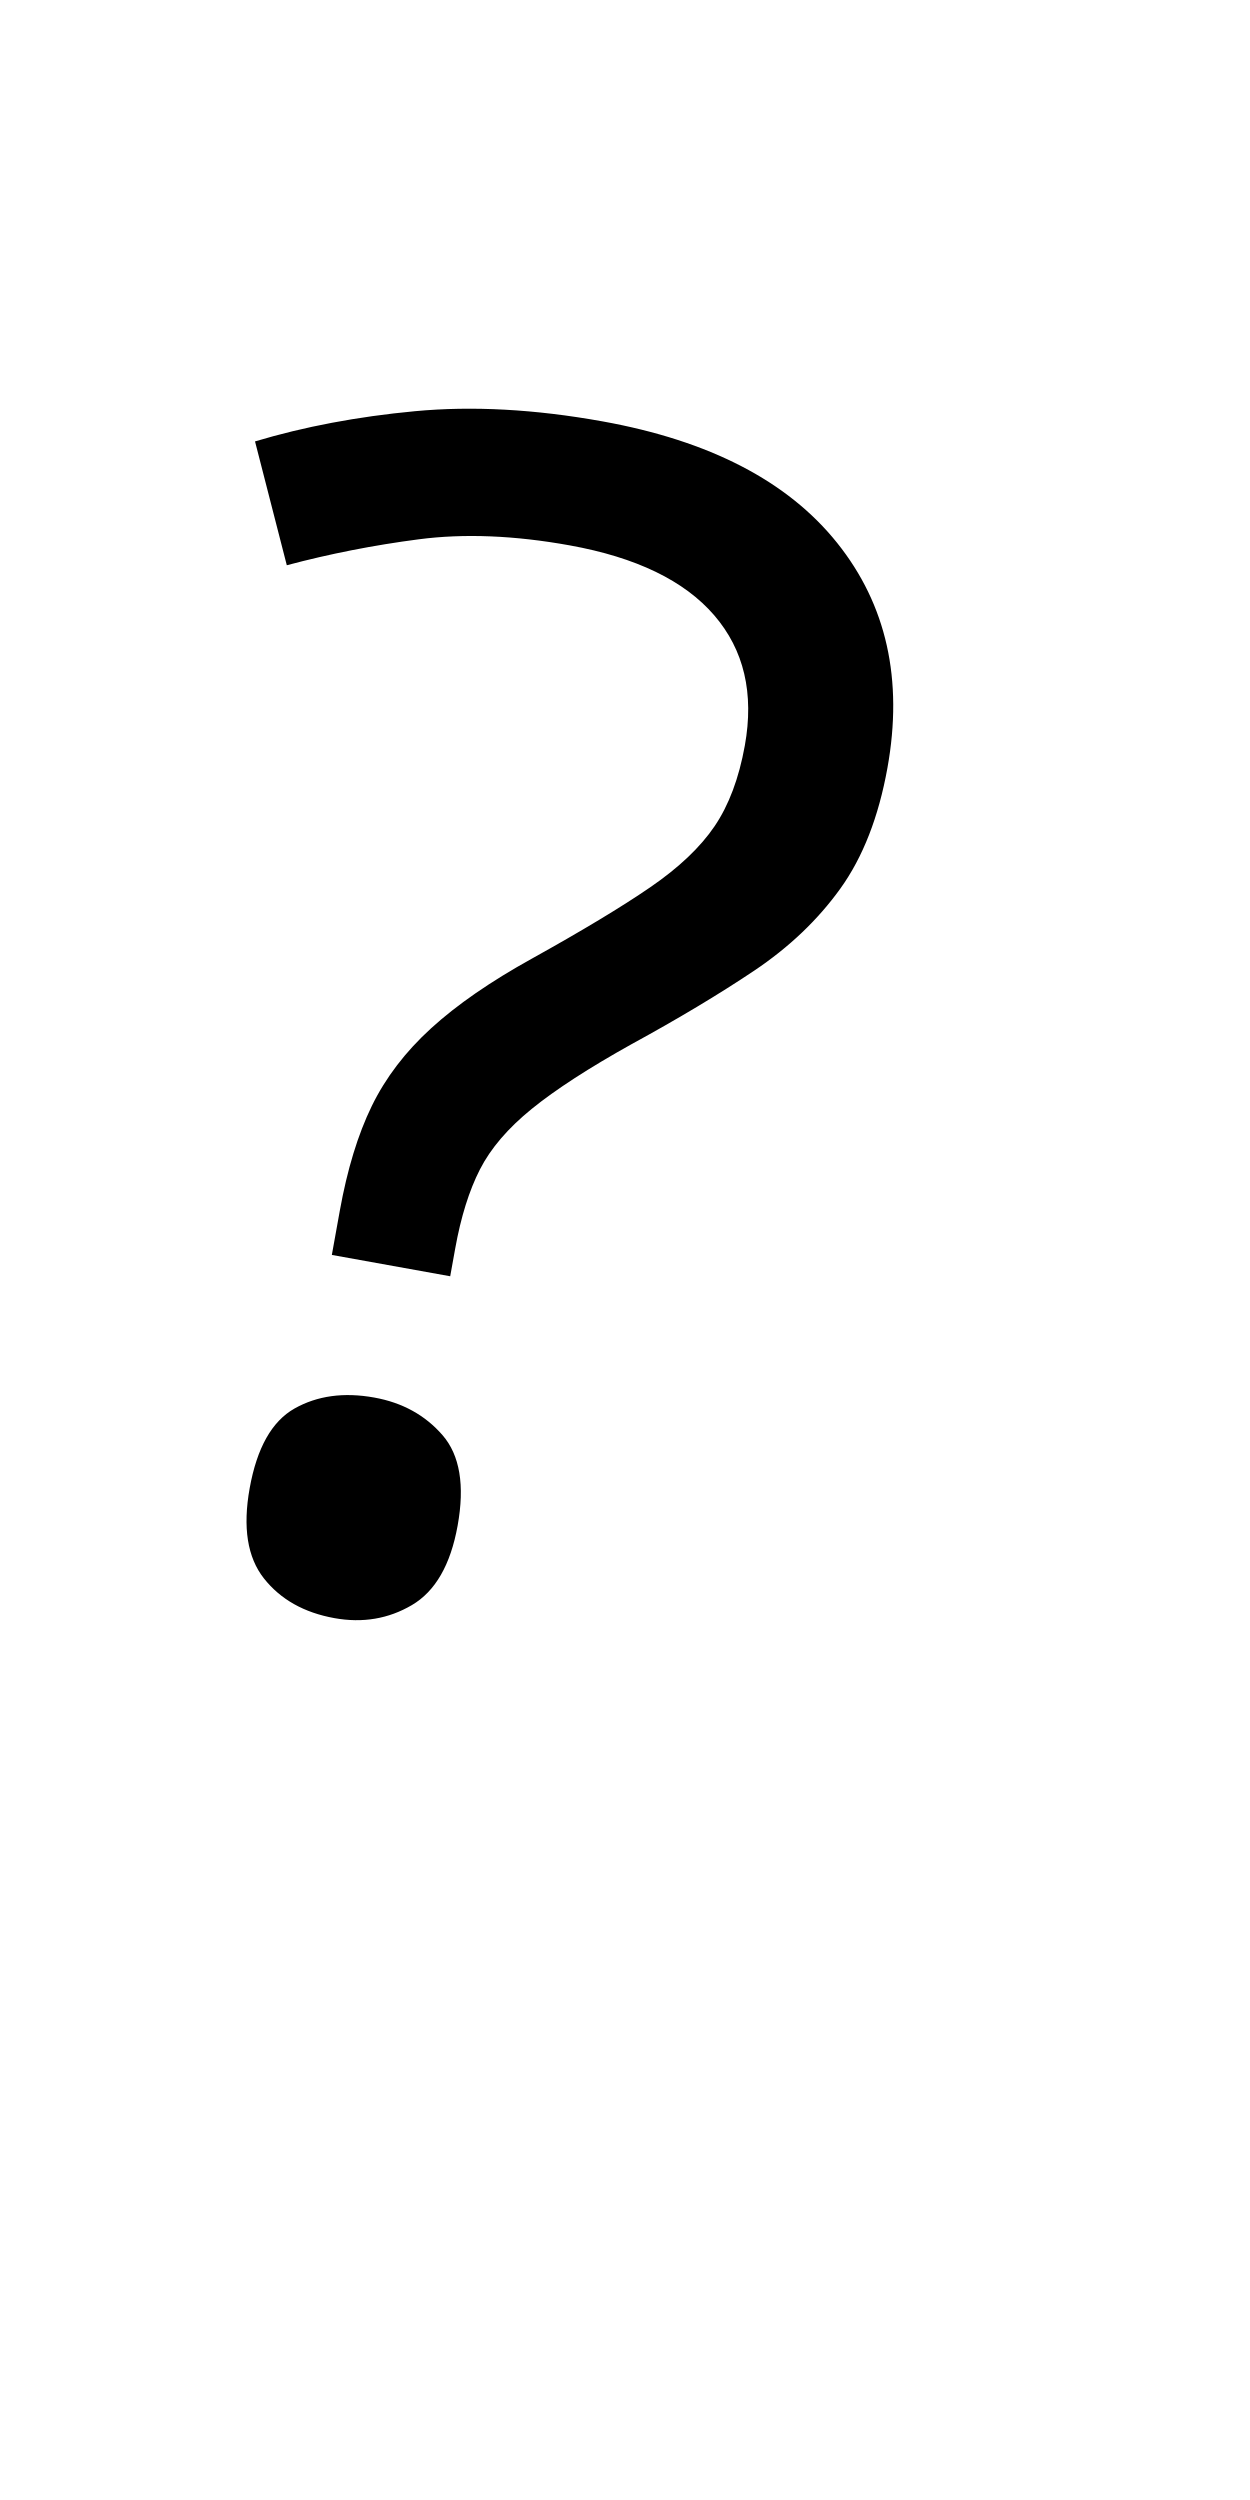
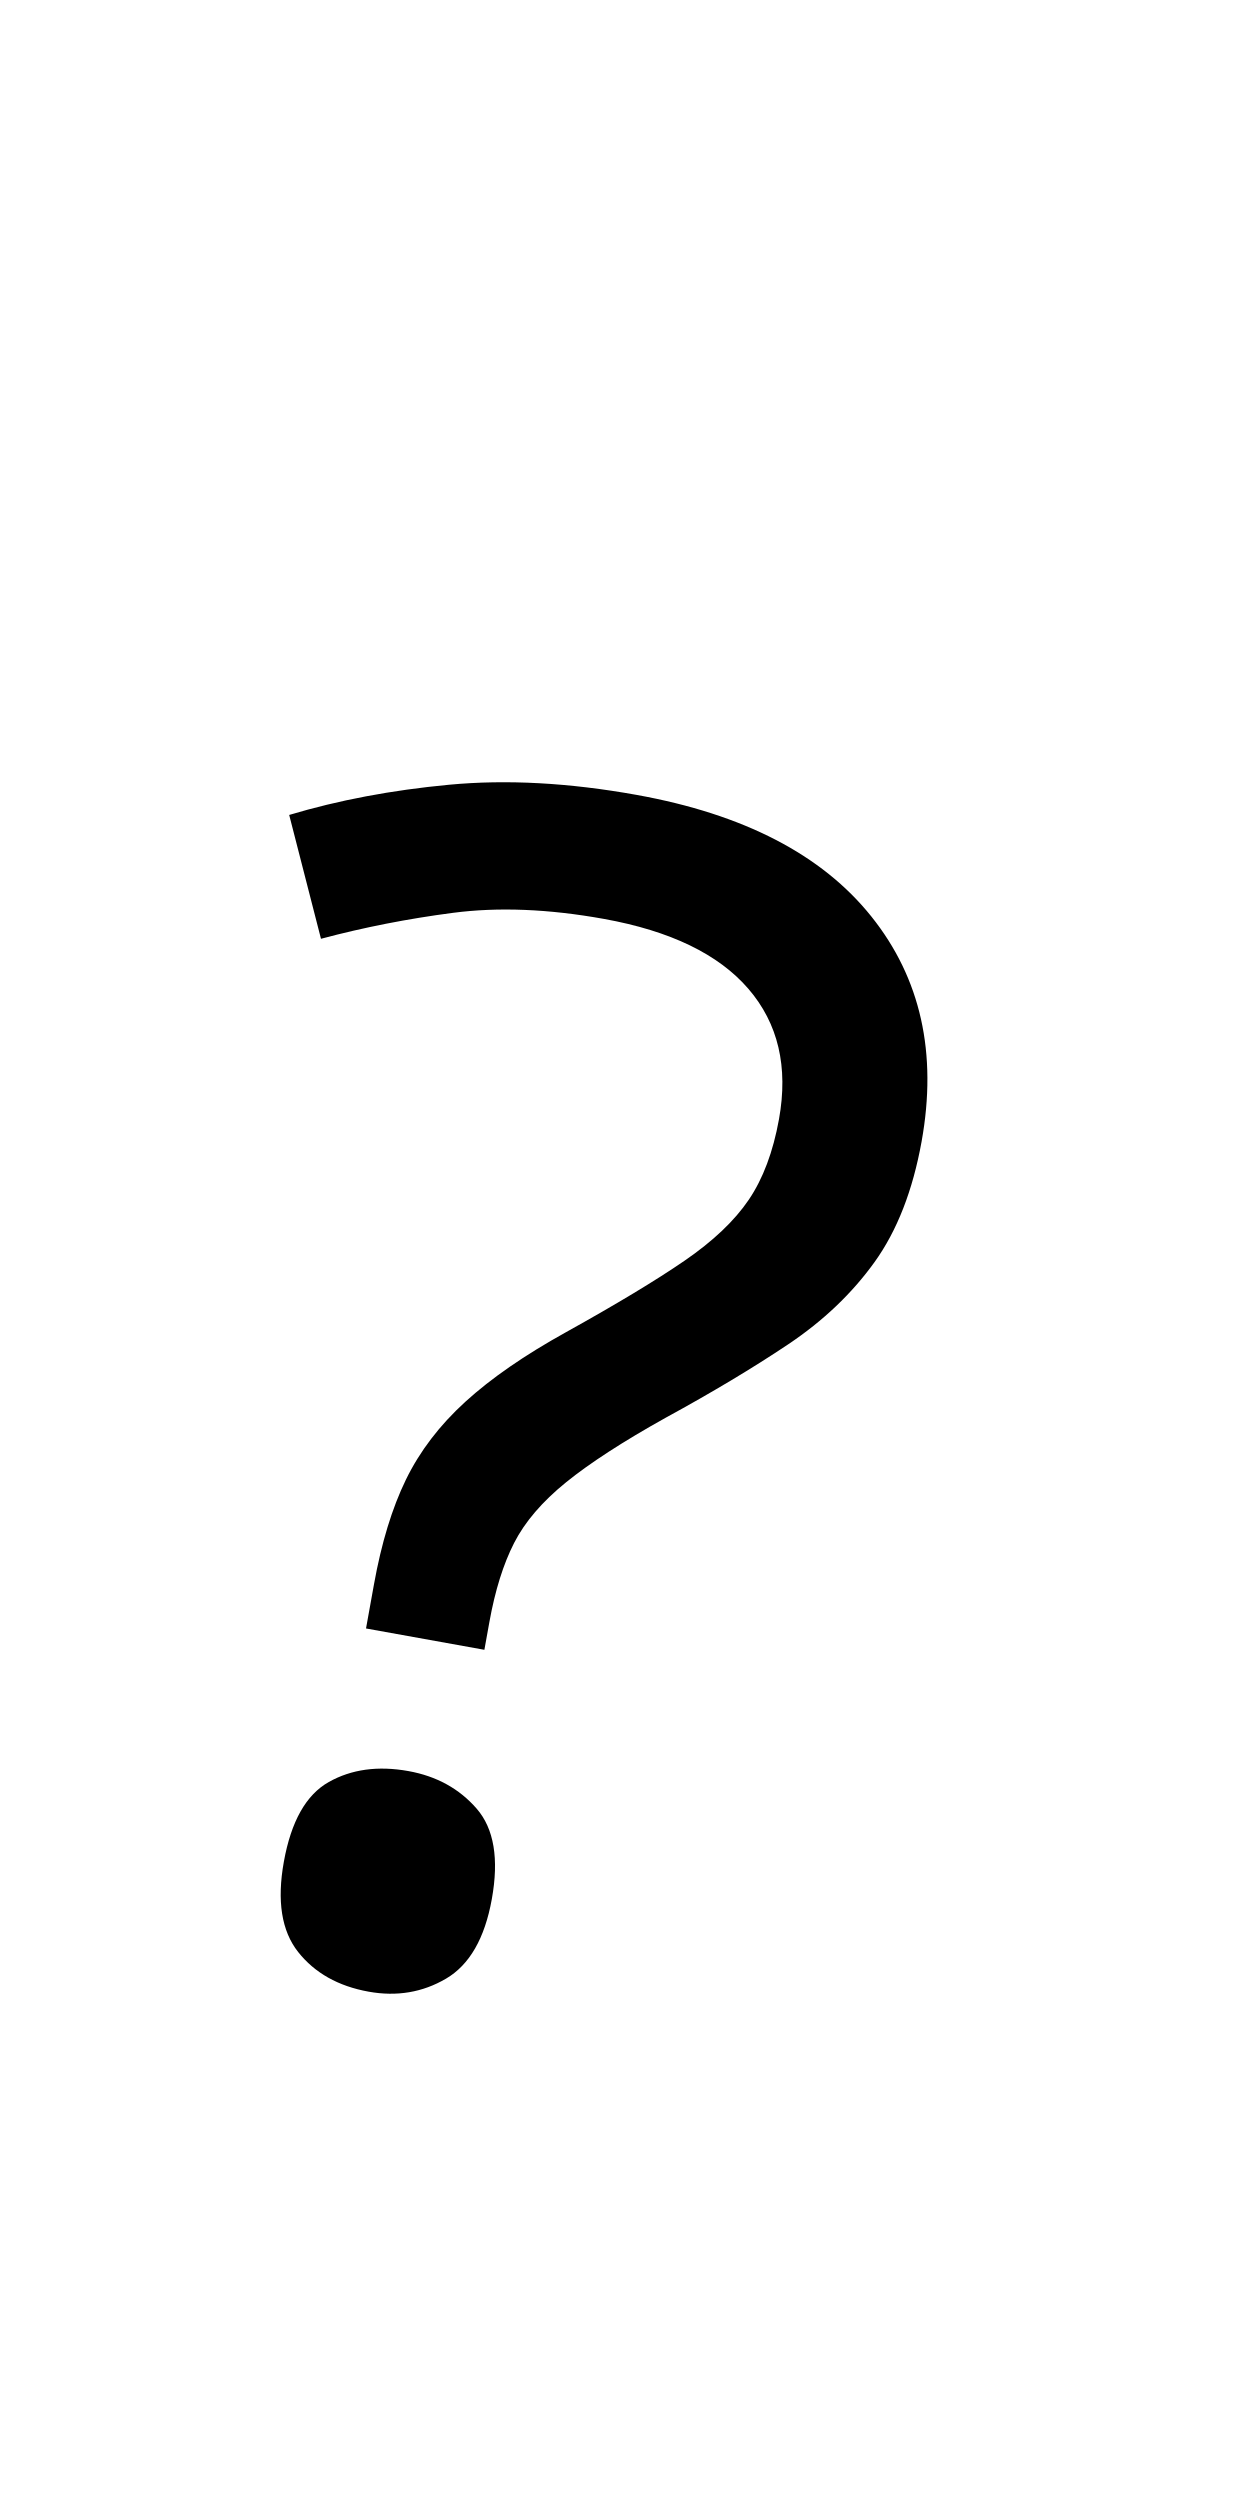
<svg xmlns="http://www.w3.org/2000/svg" width="1024" height="2048" id="svg2" version="1.1">
  <defs id="defs4" />
  <g id="layer1" transform="translate(0,995.6378)">
-     <text xml:space="preserve" style="font-size:27.671px;font-style:normal;font-variant:normal;font-weight:normal;font-stretch:normal;line-height:125%;letter-spacing:0px;word-spacing:0px;fill:#000000;fill-opacity:1;stroke:none;font-family:Dingbats;-inkscape-font-specification:Dingbats" x="74.976" y="261.494" id="text2985" transform="matrix(1.00107,0.180391,-0.1743444,0.9675147,0,0)">
-       <tspan id="tspan2987" x="74.976" y="261.494" style="font-size:1383.537px;font-style:normal;font-variant:normal;font-weight:500;font-stretch:normal;font-family:MyScriptFont;-inkscape-font-specification:MyScriptFont Medium">?</tspan>
+     <text xml:space="preserve" style="font-size:27.671px;font-style:normal;font-variant:normal;font-weight:normal;font-stretch:normal;line-height:125%;letter-spacing:0px;word-spacing:0px;fill:#000000;fill-opacity:1;stroke:none;font-family:Dingbats;-inkscape-font-specification:Dingbats" x="155.416" y="562.77" id="text2985" transform="matrix(1.00107,0.180391,-0.1743444,0.9675147,0,0)">
+       <tspan id="tspan2987" x="155.416" y="562.77" style="font-size:1383.537px;font-style:normal;font-variant:normal;font-weight:500;font-stretch:normal;font-family:MyScriptFont;-inkscape-font-specification:MyScriptFont Medium">?</tspan>
    </text>
  </g>
</svg>
